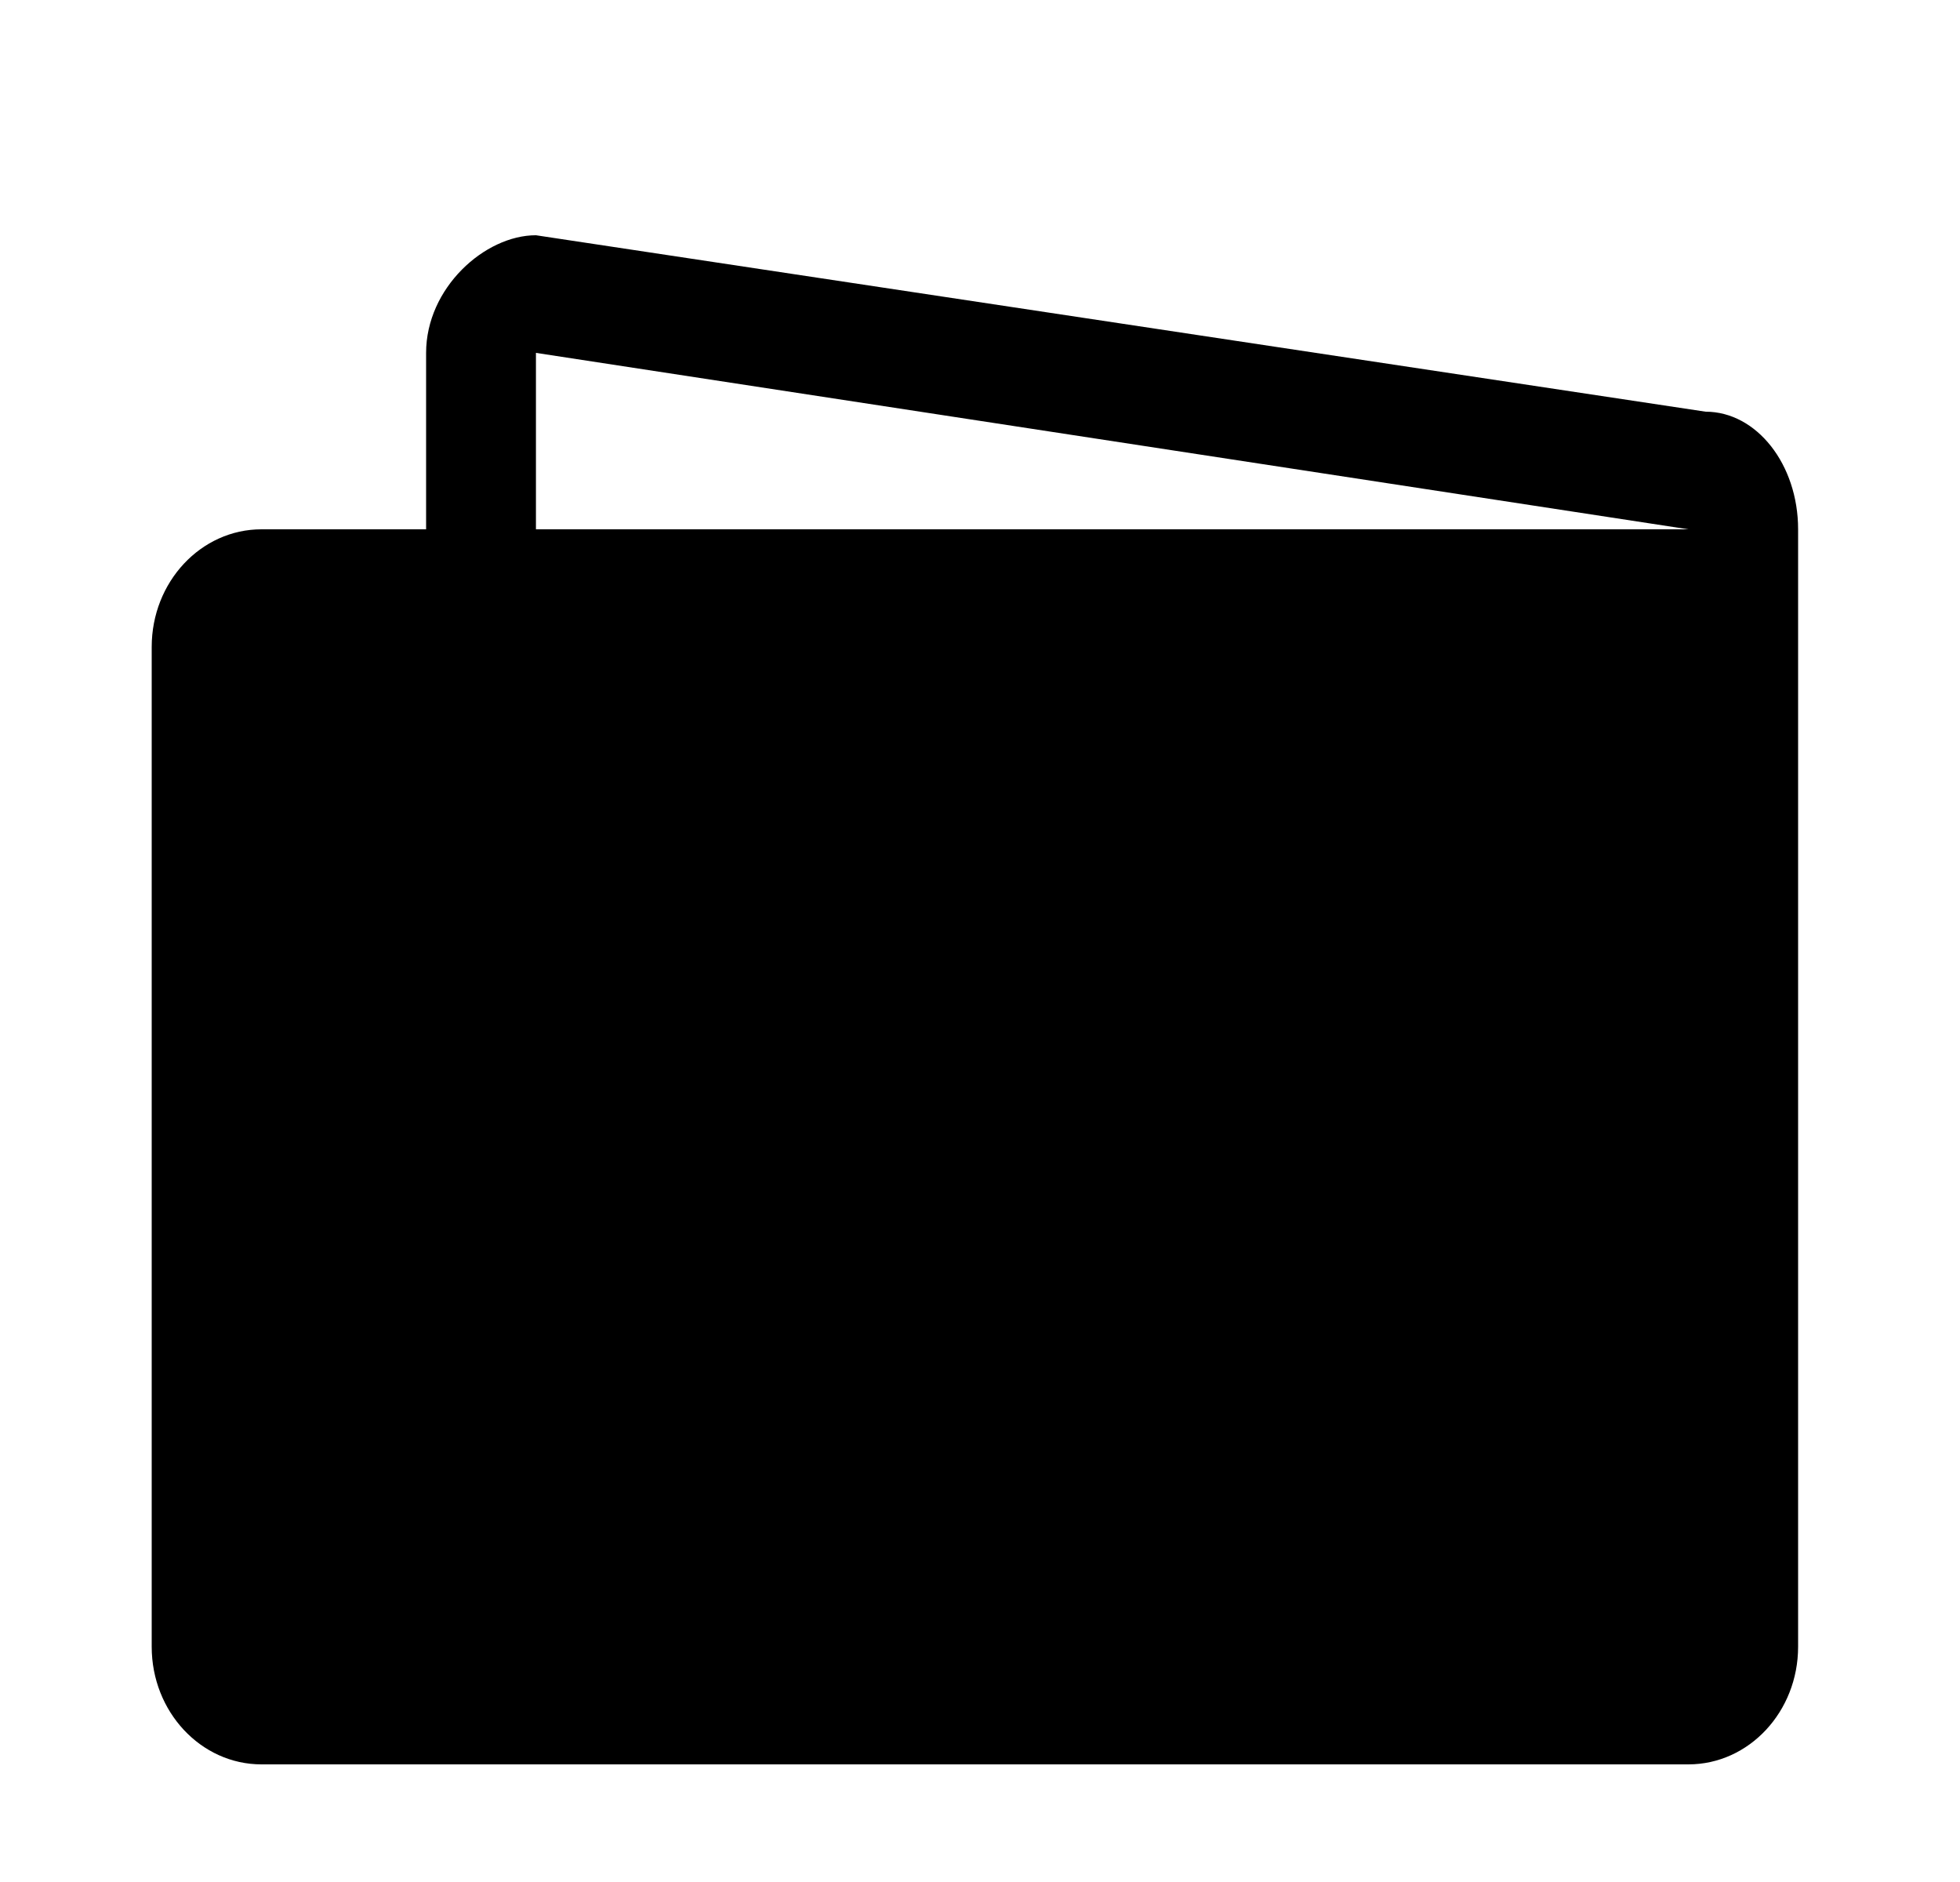
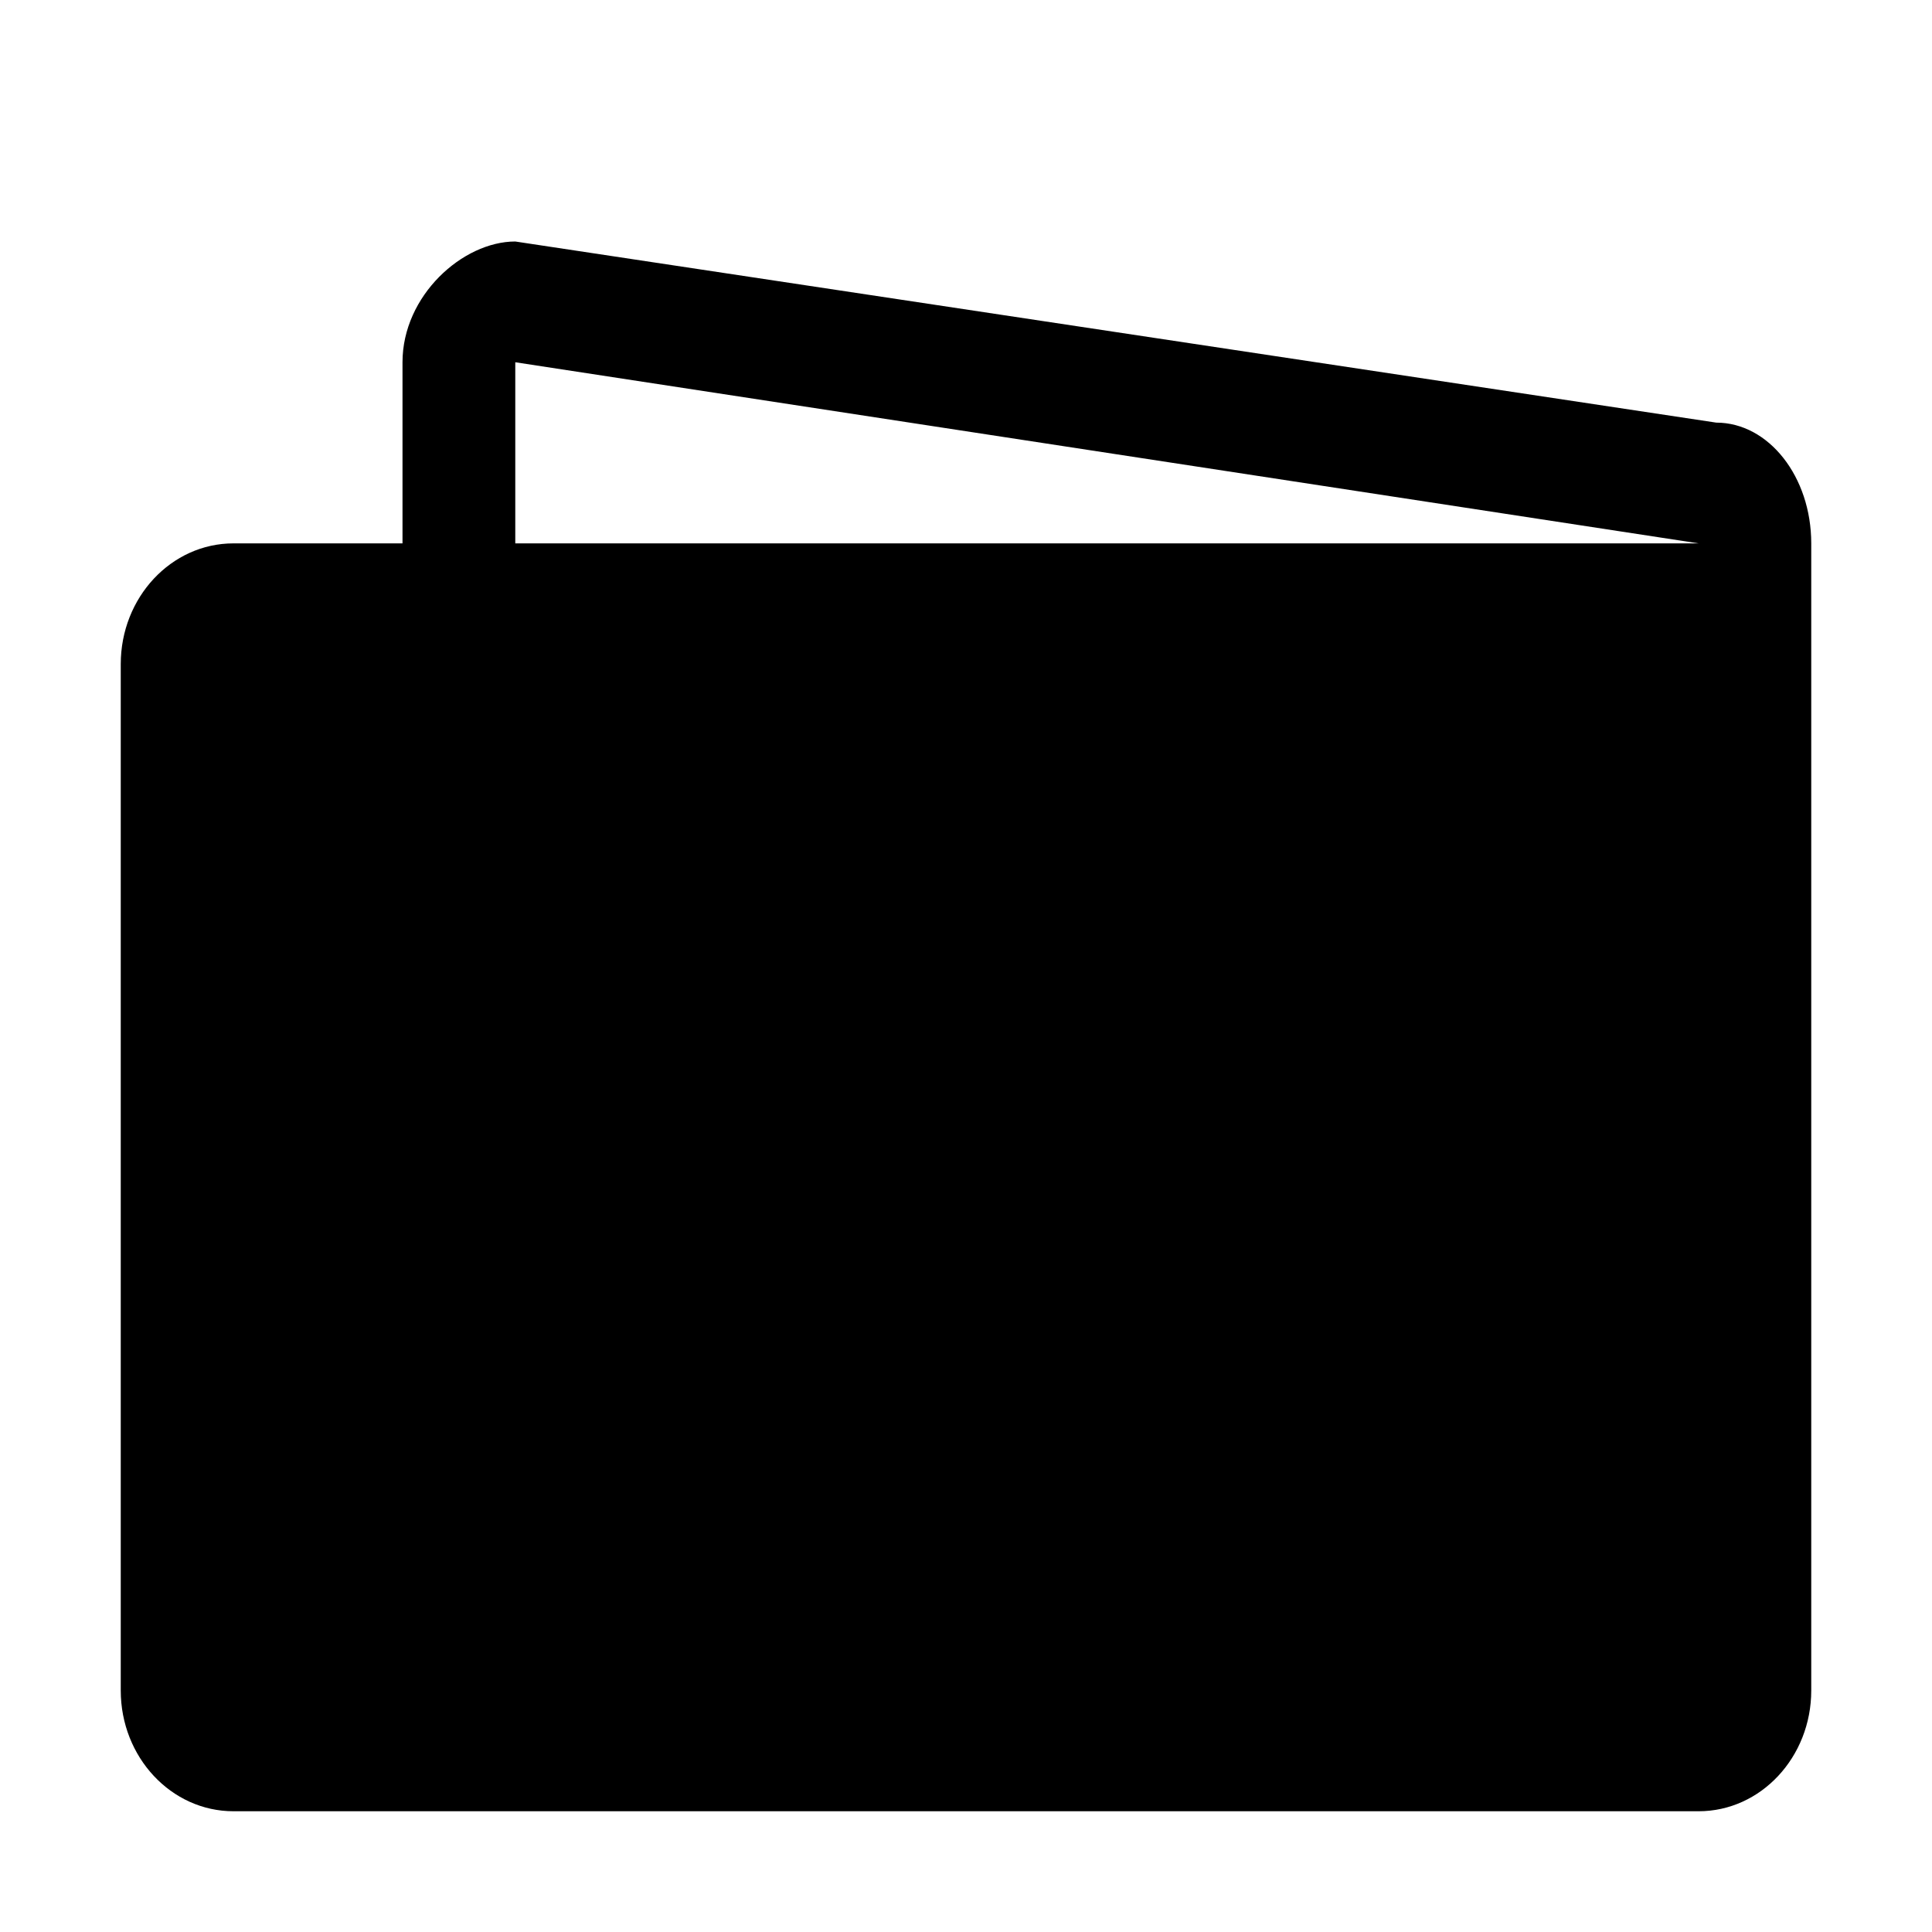
- <svg viewBox="0 0 25 24" fill="currentColor">
-   <path d="M7.635 16.5C8.033 16.5 8.414 16.342 8.696 16.061C8.977 15.779 9.135 15.398 9.135 15C9.135 14.602 8.977 14.221 8.696 13.939C8.414 13.658 8.033 13.5 7.635 13.5C7.237 13.5 6.856 13.658 6.574 13.939C6.293 14.221 6.135 14.602 6.135 15C6.135 15.398 6.293 15.779 6.574 16.061C6.856 16.342 7.237 16.5 7.635 16.5ZM21.755 5.25L6.836 3C6.183 3 5.435 3.672 5.435 4.5V6.75H3.335C2.562 6.75 1.935 7.422 1.935 8.25V21C1.935 21.828 2.562 22.5 3.335 22.5H21.536C22.308 22.5 22.935 21.828 22.935 21V6.75C22.935 5.922 22.406 5.25 21.755 5.25ZM3.335 21H21.536V8.25H3.335V21ZM6.836 6.75V4.5L21.536 6.75H6.836Z" fill="currentColor" />
+ <svg xmlns="http://www.w3.org/2000/svg" width="24" height="24" viewBox="0 0 24 24" fill="currentColor">
+   <path d="M7.2 16.5C7.598 16.5 7.979 16.342 8.261 16.061C8.542 15.779 8.7 15.398 8.7 15C8.7 14.602 8.542 14.221 8.261 13.939C7.979 13.658 7.598 13.5 7.2 13.5C6.802 13.5 6.421 13.658 6.139 13.939C5.858 14.221 5.7 14.602 5.7 15C5.7 15.398 5.858 15.779 6.139 16.061C6.421 16.342 6.802 16.5 7.2 16.5ZM21.32 5.25L6.401 3C5.748 3 5 3.672 5 4.5V6.75H2.9C2.127 6.75 1.5 7.422 1.5 8.25V21C1.5 21.828 2.127 22.5 2.9 22.5H21.101C21.873 22.5 22.5 21.828 22.5 21V6.75C22.5 5.922 21.971 5.25 21.32 5.25ZM2.9 21H21.101V8.25H2.9V21ZM6.401 6.75V4.5L21.101 6.75H6.401Z" fill="currentColor" />
</svg>
